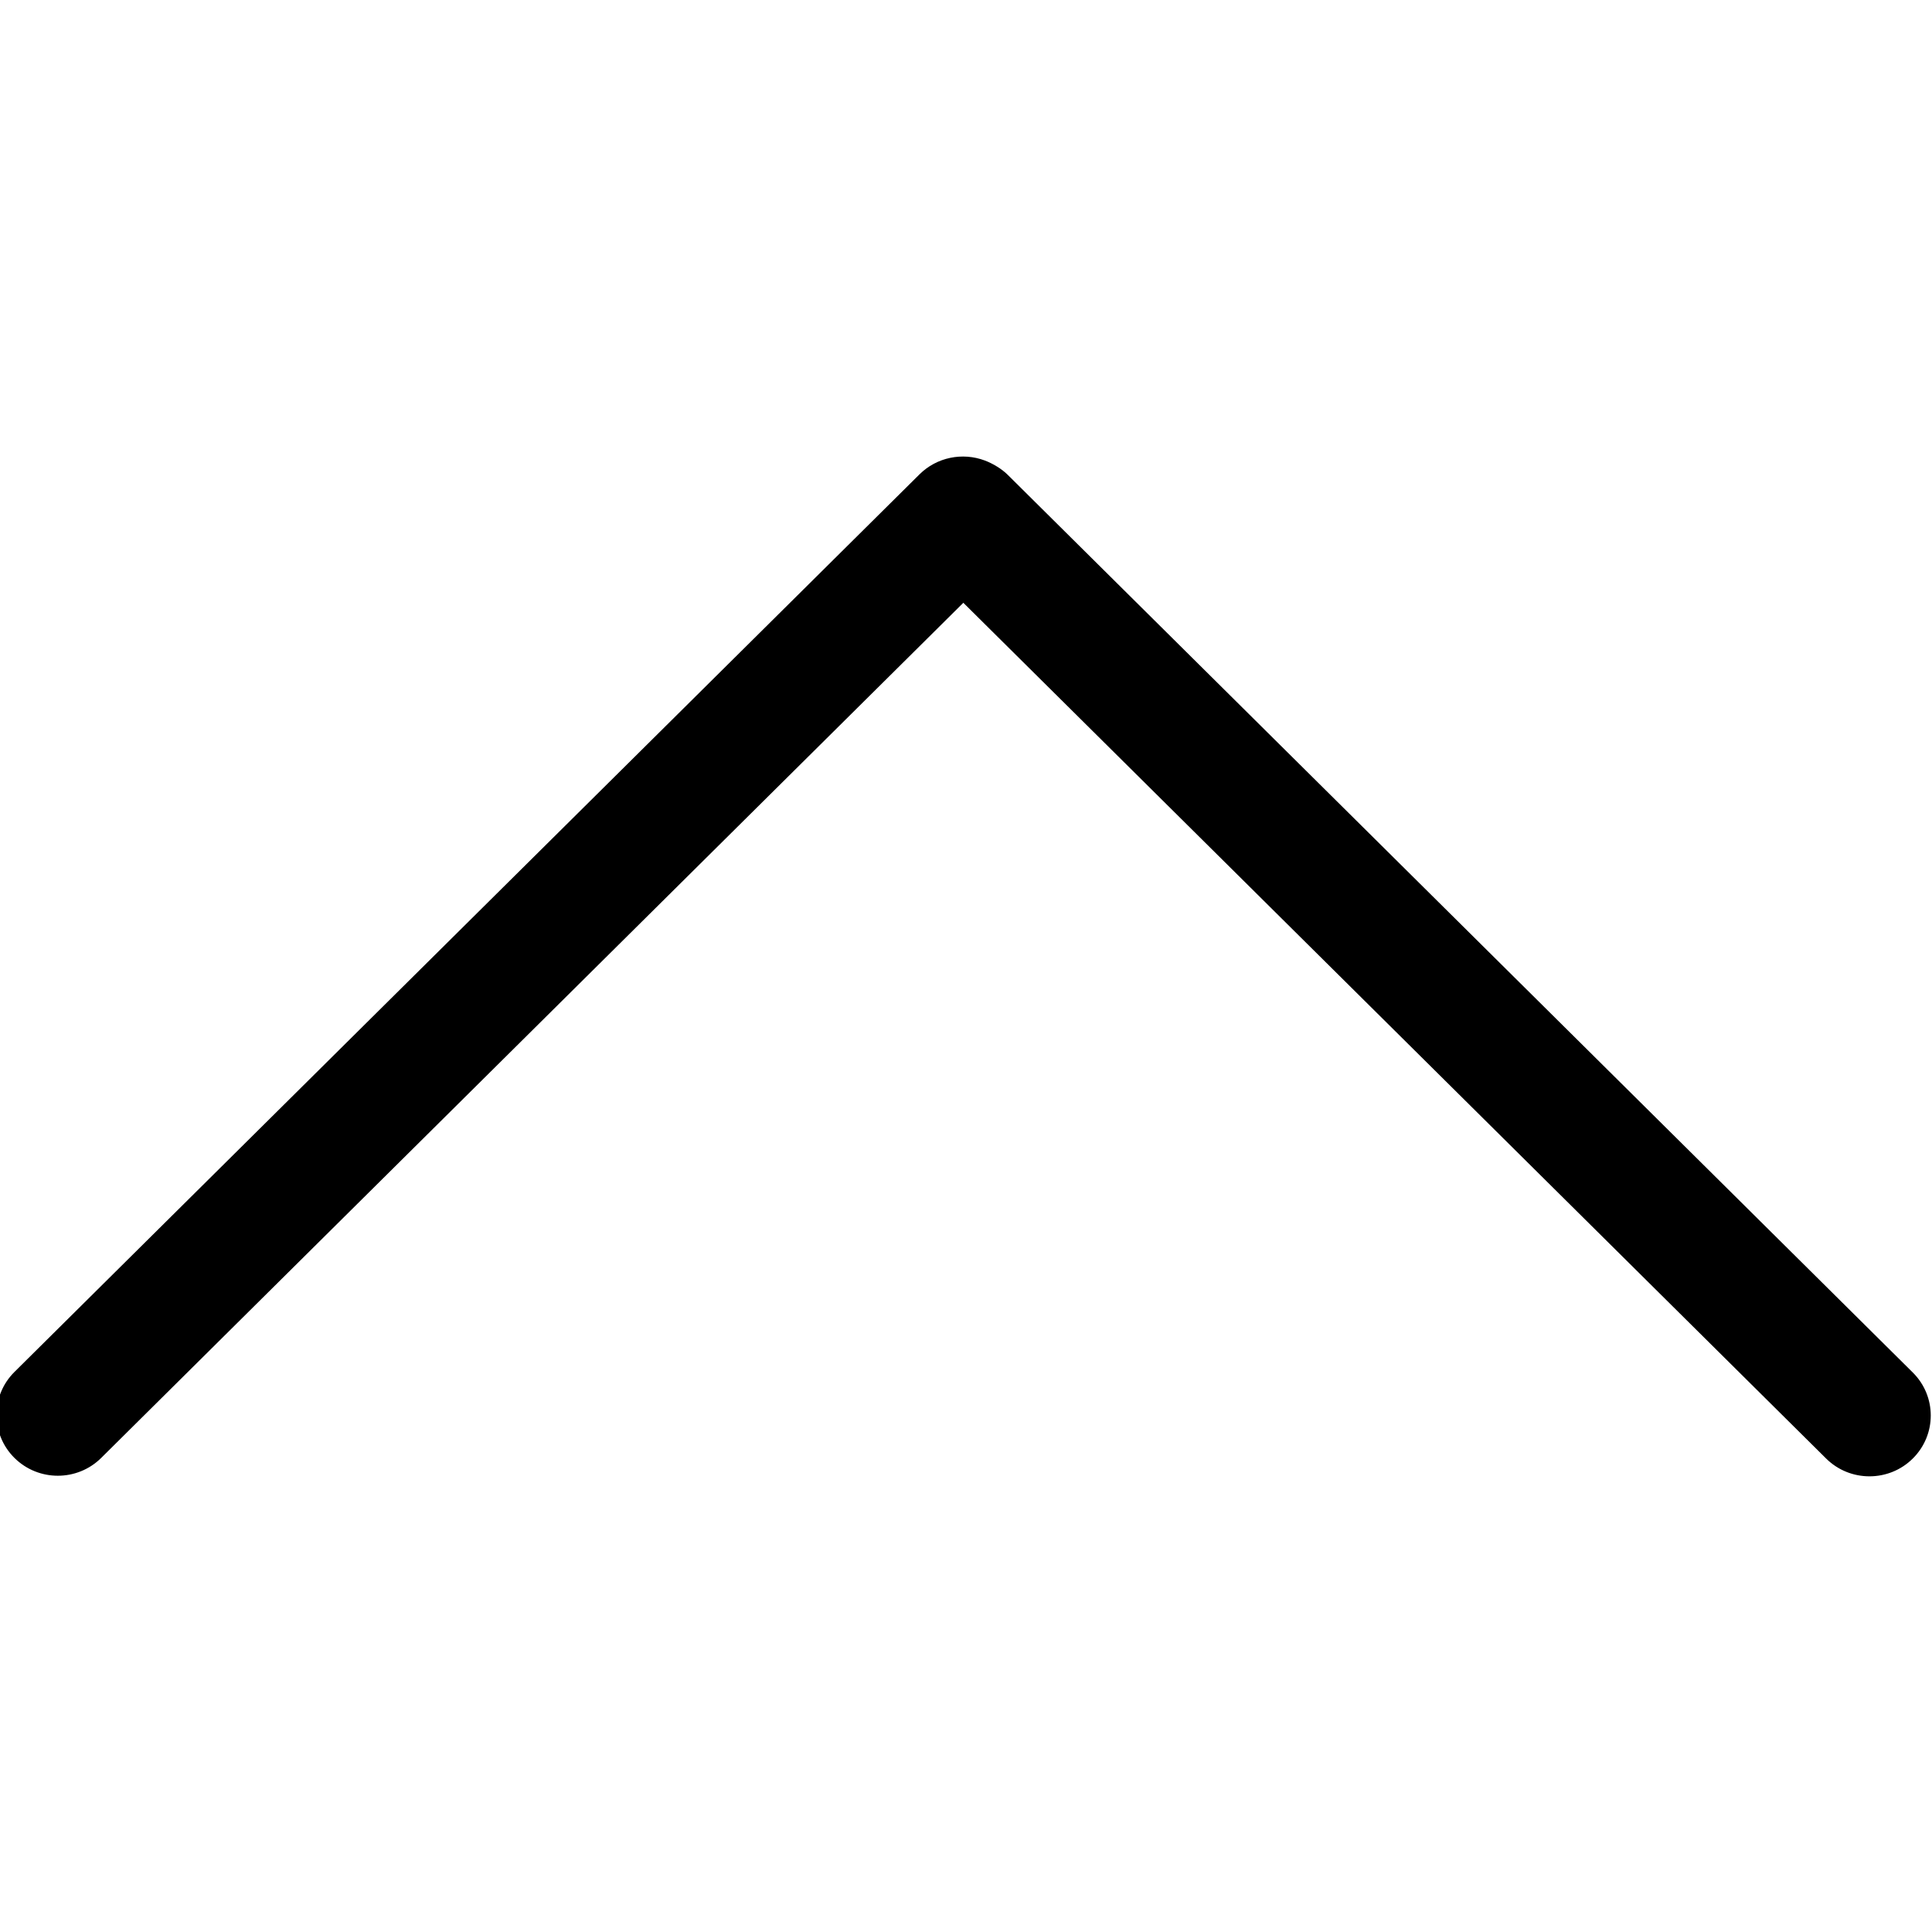
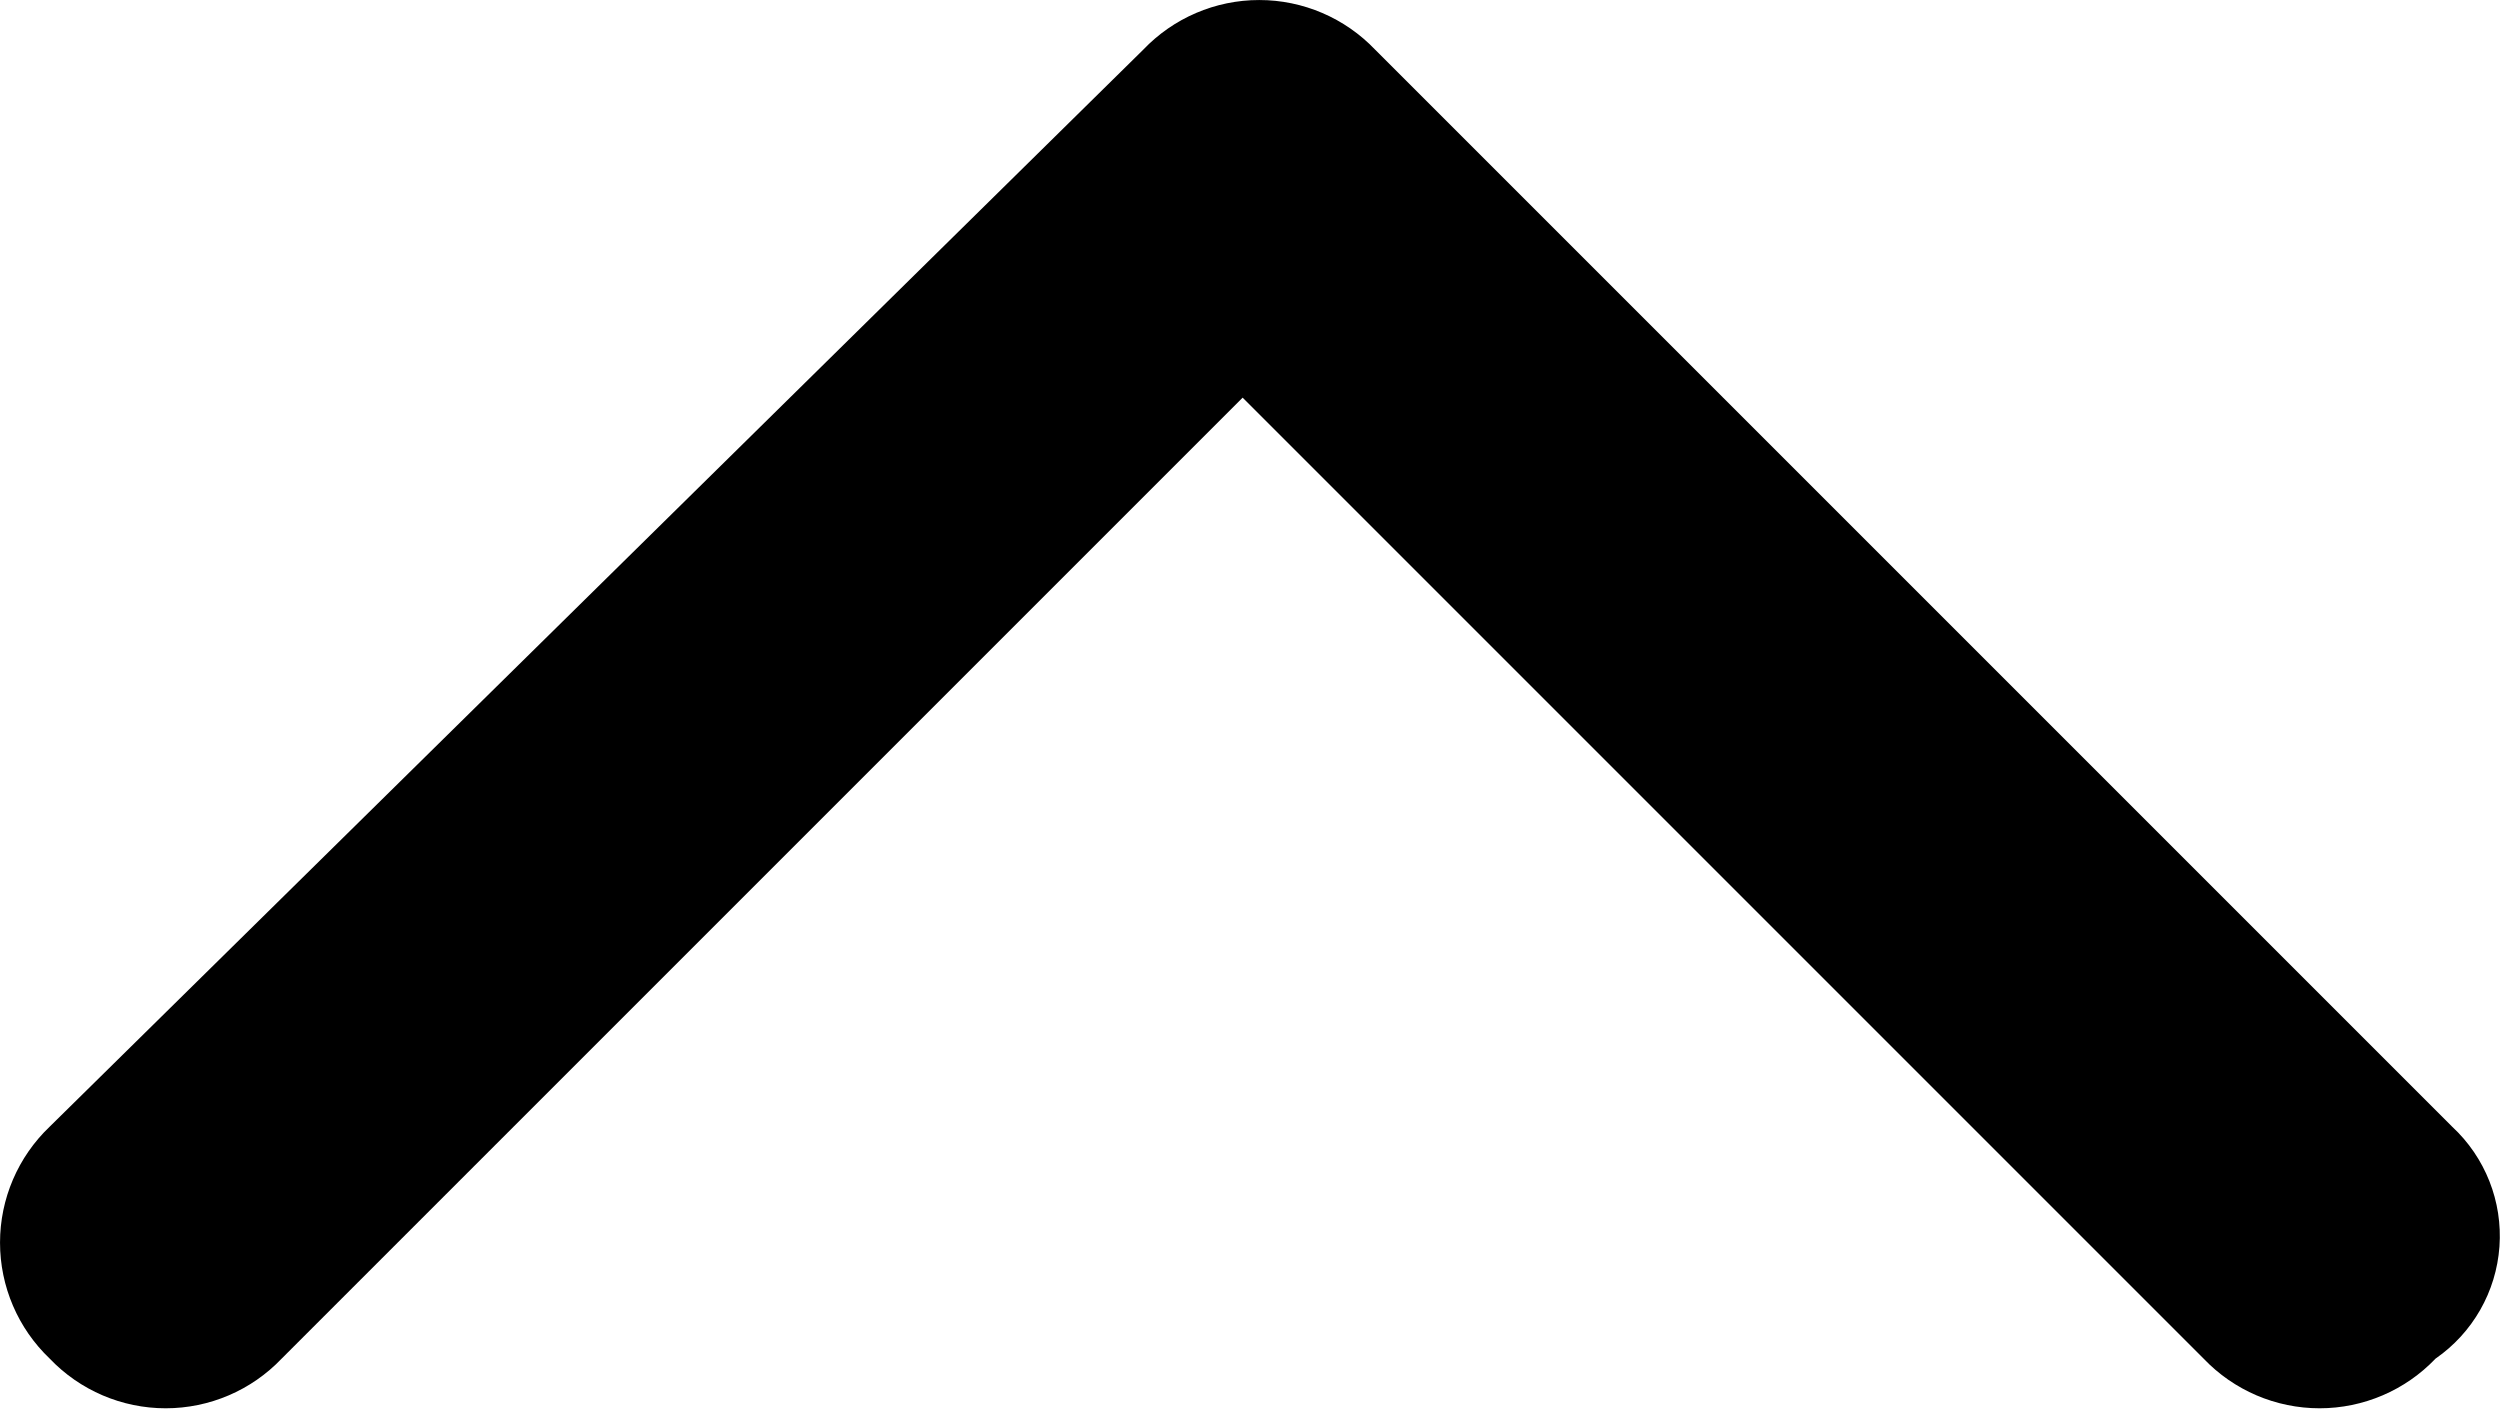
- <svg xmlns="http://www.w3.org/2000/svg" width="64" version="1.1" height="64" viewBox="0 0 64 64" enable-background="new 0 0 64 64">
-   <g>
-     <path d="M3.352,48.296l28.56-28.328l28.58,28.347c0.397,0.394,0.917,0.59,1.436,0.59c0.52,0,1.04-0.196,1.436-0.59   c0.793-0.787,0.793-2.062,0-2.849l-29.98-29.735c-0.2-0.2-0.494-0.375-0.757-0.475c-0.75-0.282-1.597-0.107-2.166,0.456   L0.479,45.447c-0.793,0.787-0.793,2.062,0,2.849C1.273,49.082,2.558,49.082,3.352,48.296z" />
-   </g>
+ <svg xmlns="http://www.w3.org/2000/svg" width="15.089" height="8.5" viewBox="0 0 15.089 8.5">
+   <path id="svg" d="M15.2,6.8,8.7.3A.967.967,0,0,0,7.3.3L.7,6.8a.967.967,0,0,0,0,1.4.967.967,0,0,0,1.4,0L7.9,2.4l5.8,5.8a.967.967,0,0,0,1.4,0A.9.9,0,0,0,15.2,6.8Z" transform="translate(-0.4)" />
</svg>
